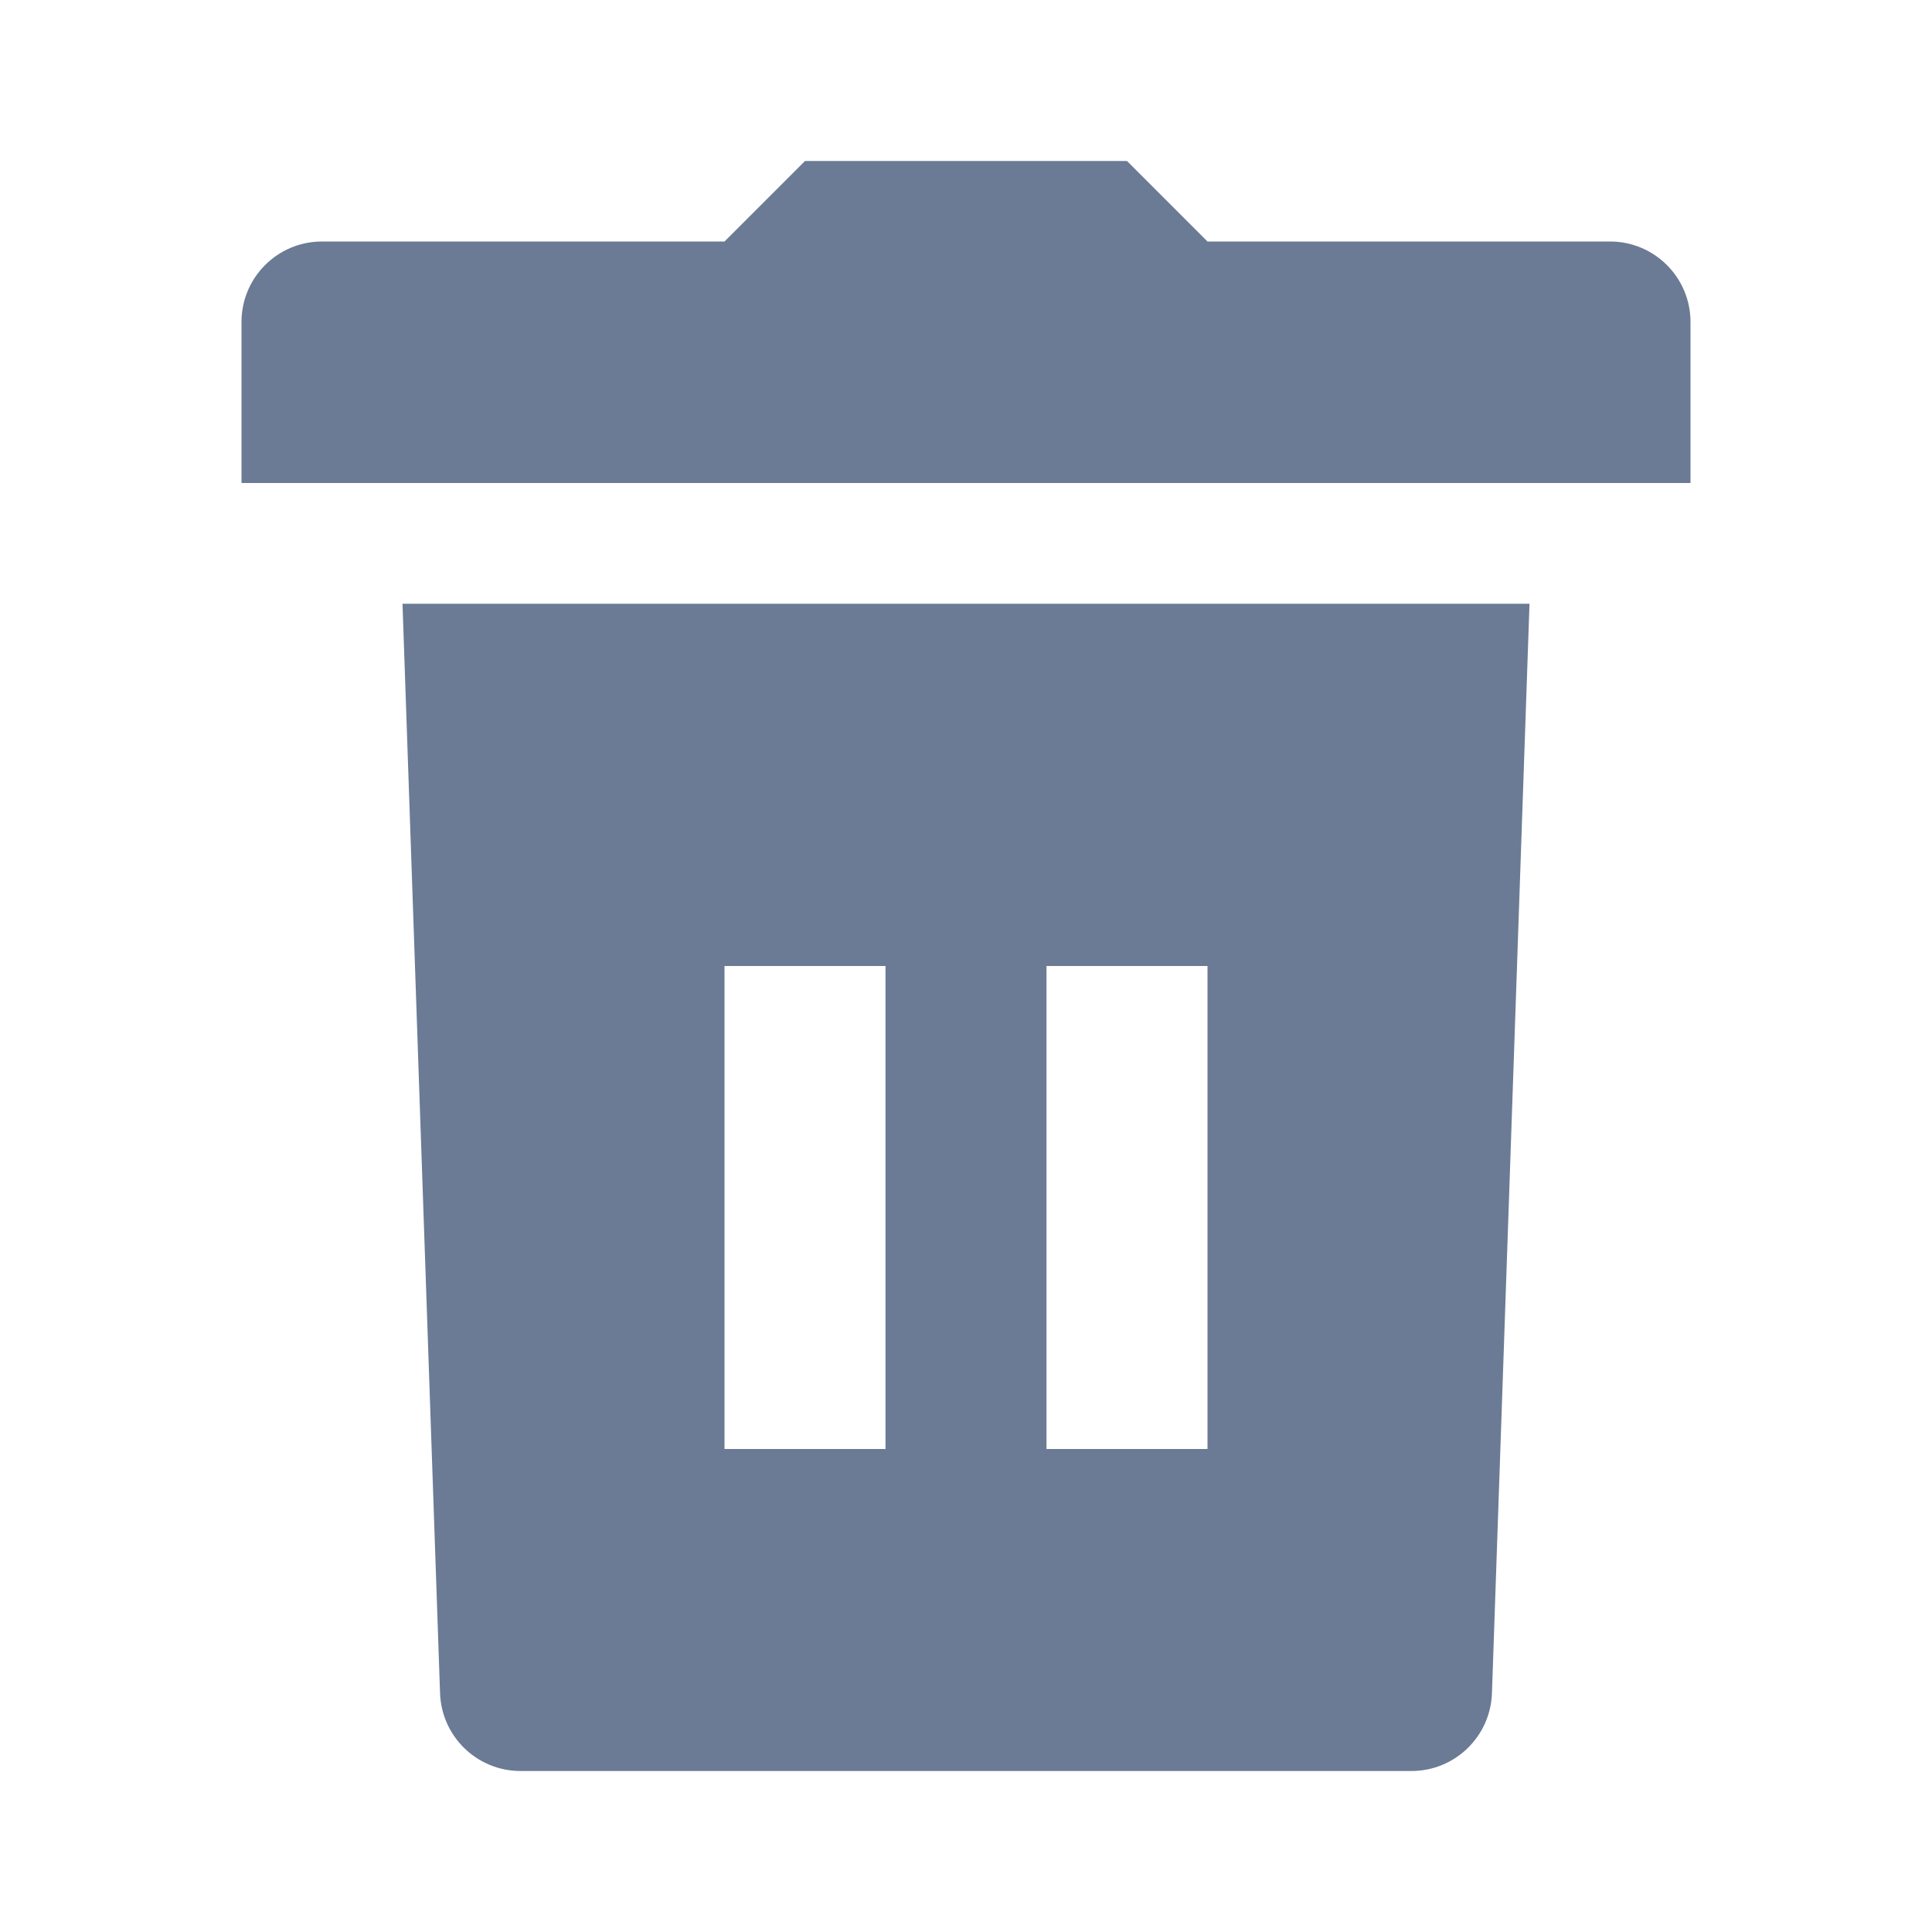
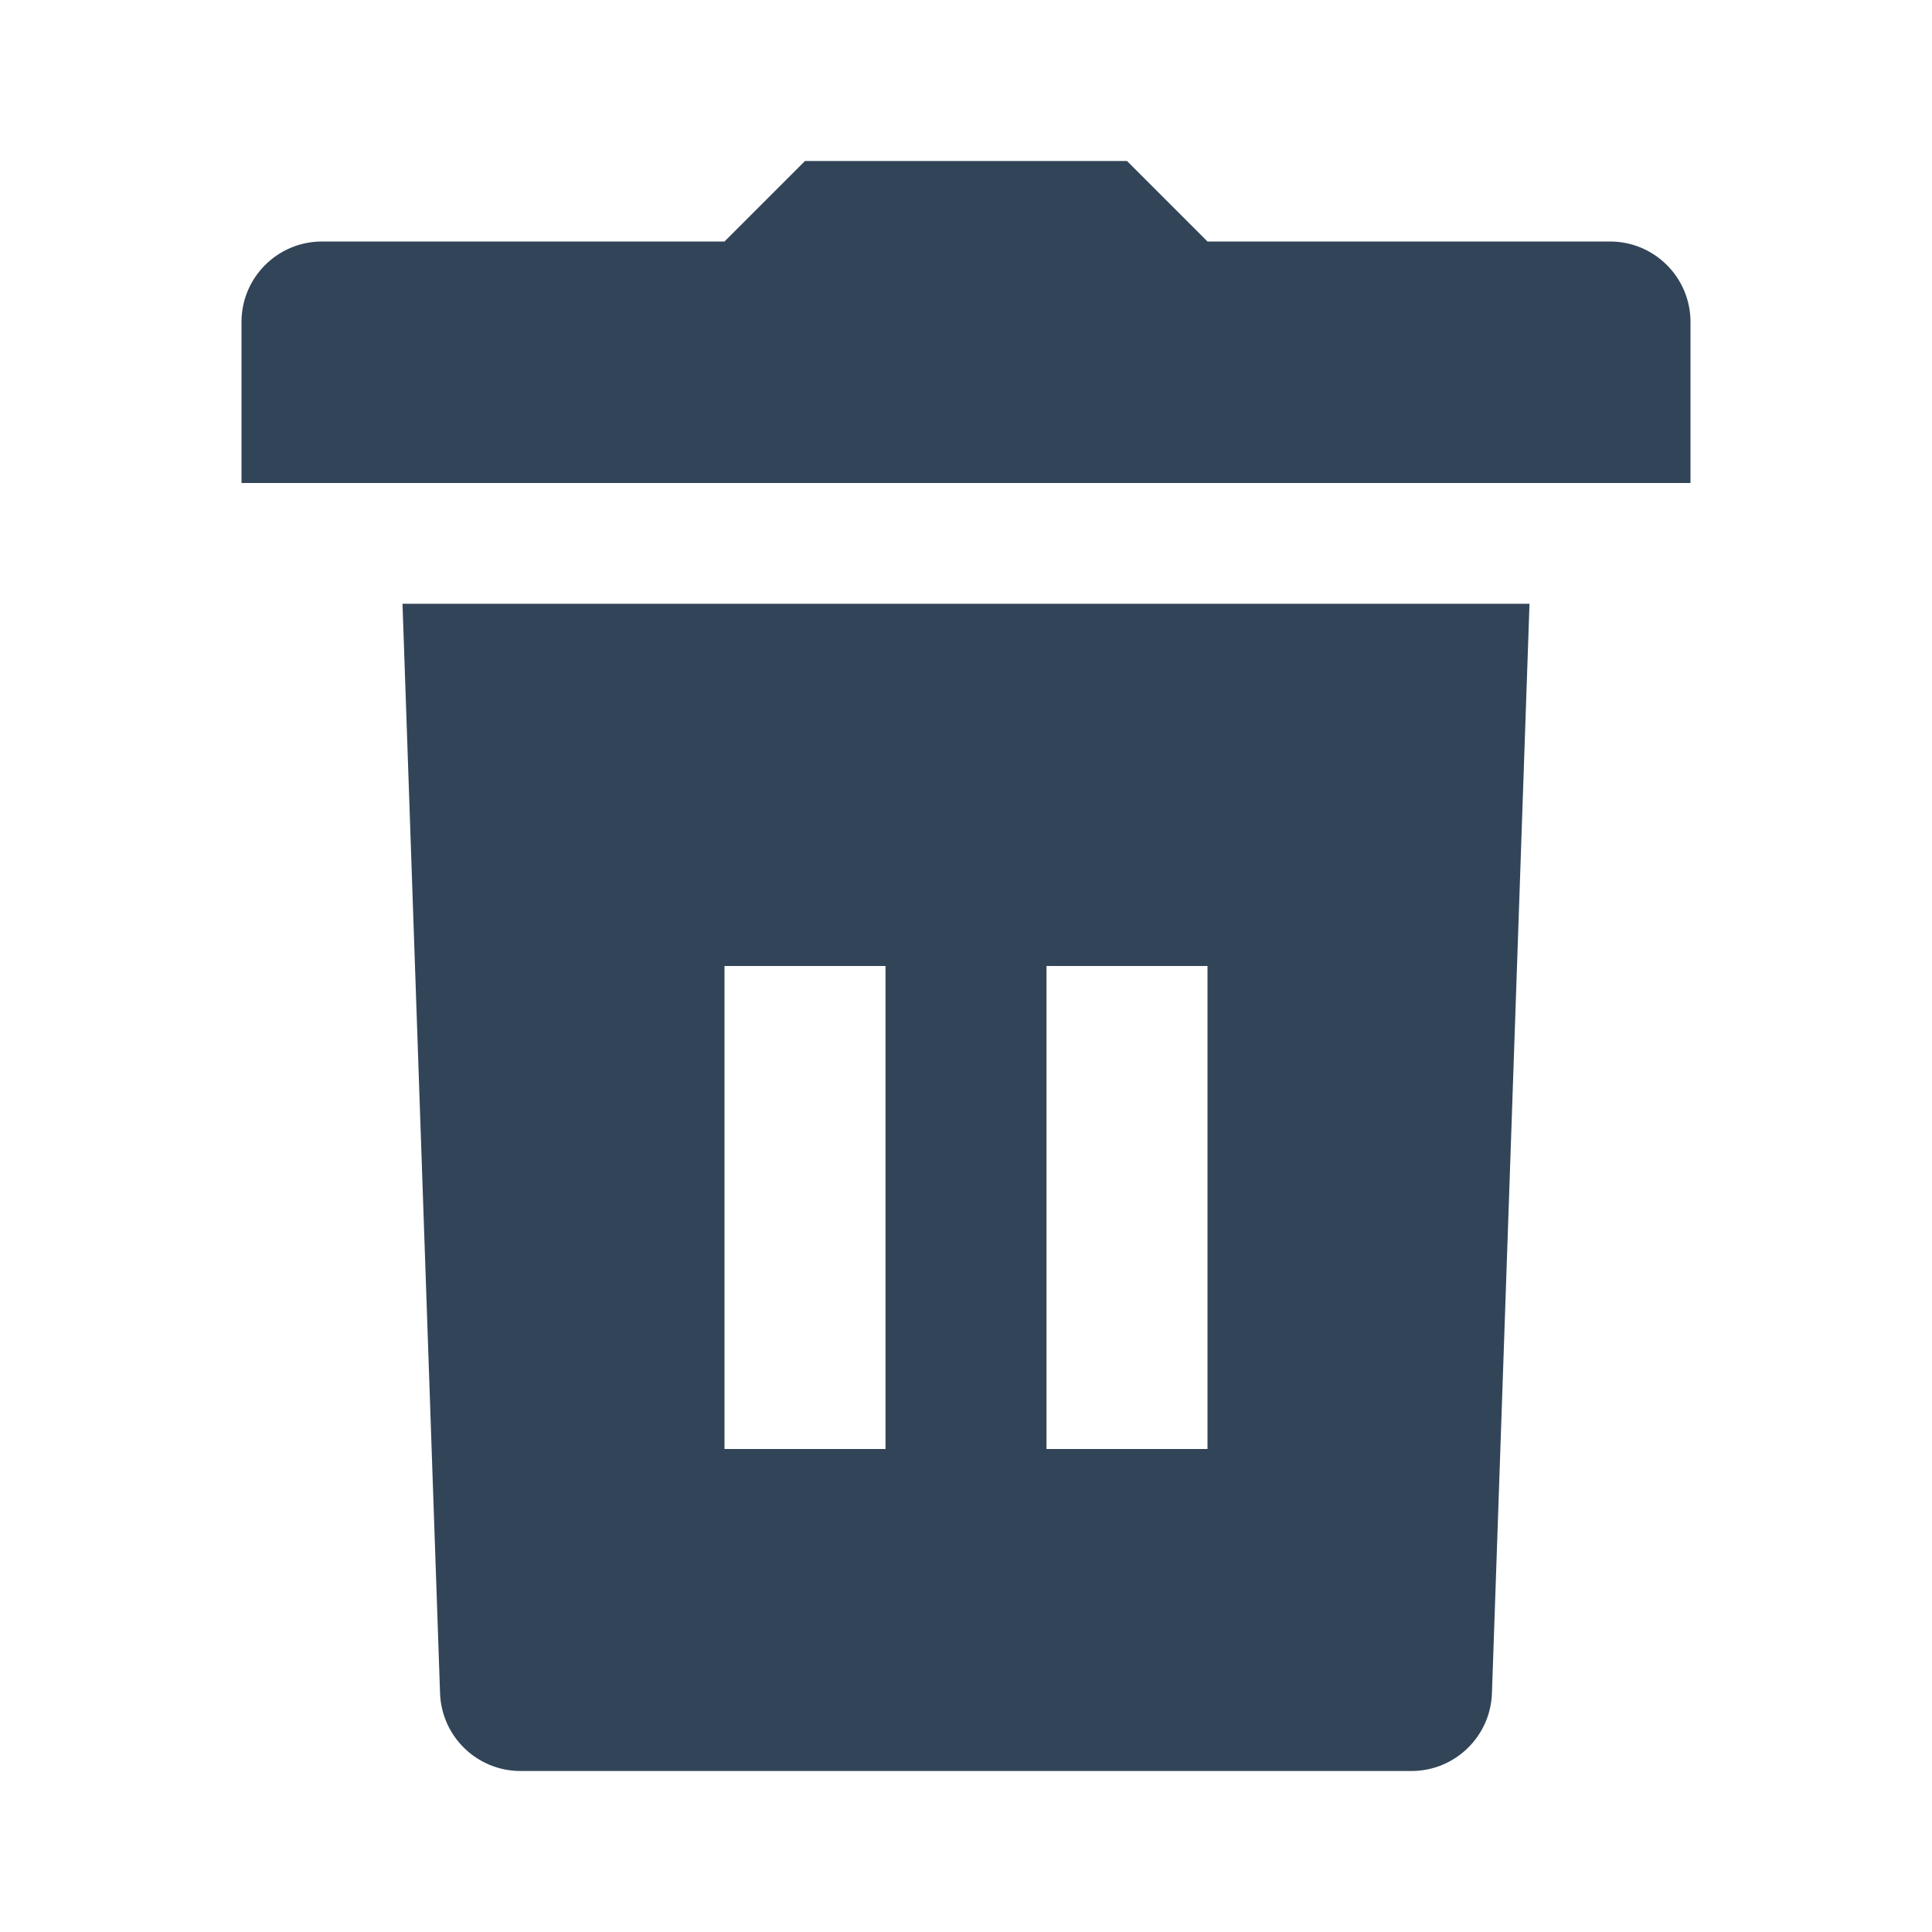
<svg xmlns="http://www.w3.org/2000/svg" width="48" height="48" viewBox="0 0 48 48" fill="#324558">
-   <path d="M18 6L20 4H28L30 6H40C41.105 6 42 6.895 42 8V12H6V8C6 6.895 6.895 6 8 6H18Z" fill="#6B7B95" />
-   <path fill-rule="evenodd" clip-rule="evenodd" d="M38 15H10L10.933 42.069C10.971 43.146 11.854 44 12.932 44H35.068C36.145 44 37.029 43.146 37.067 42.069L38 15ZM22 36V24H18V36H22ZM26 36V24H30V36H26Z" fill="#6B7B95" />
+   <path d="M18 6L20 4H28L30 6H40C41.105 6 42 6.895 42 8V12H6V8C6 6.895 6.895 6 8 6H18Z" fill="#324558" />
+   <path fill-rule="evenodd" clip-rule="evenodd" d="M38 15H10L10.933 42.069C10.971 43.146 11.854 44 12.932 44H35.068C36.145 44 37.029 43.146 37.067 42.069L38 15ZM22 36V24H18V36H22ZM26 36V24H30V36H26Z" fill="#324558" />
</svg>
